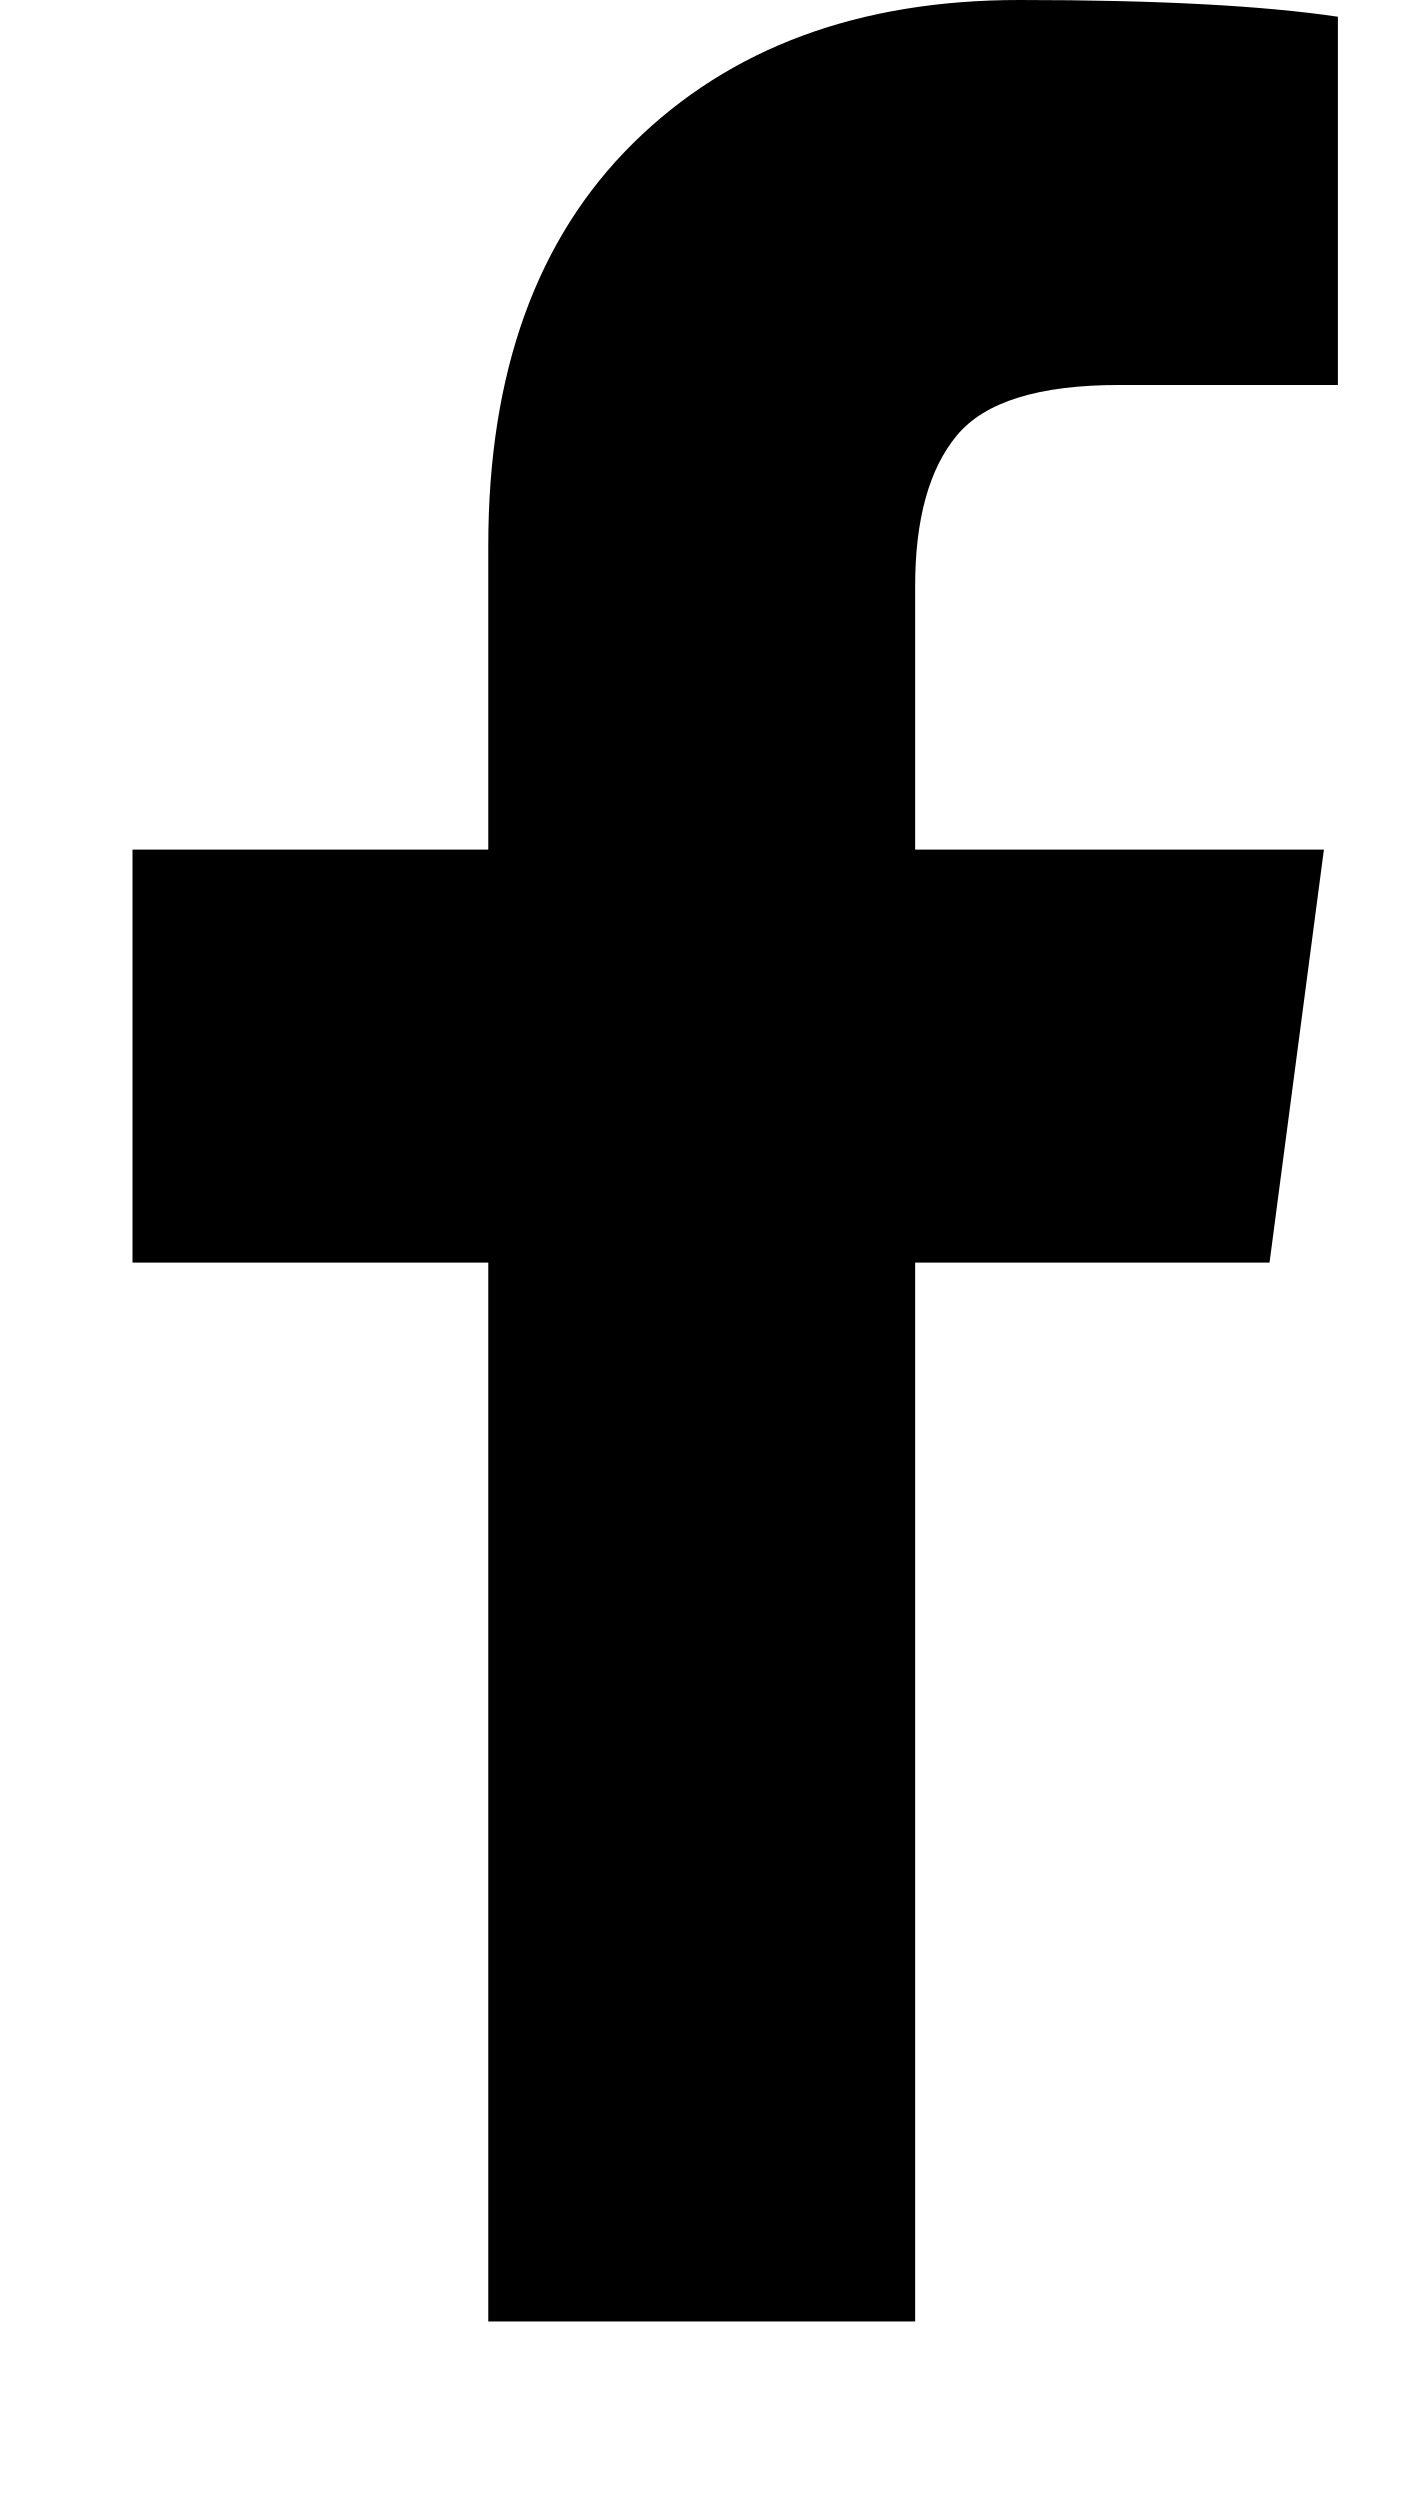
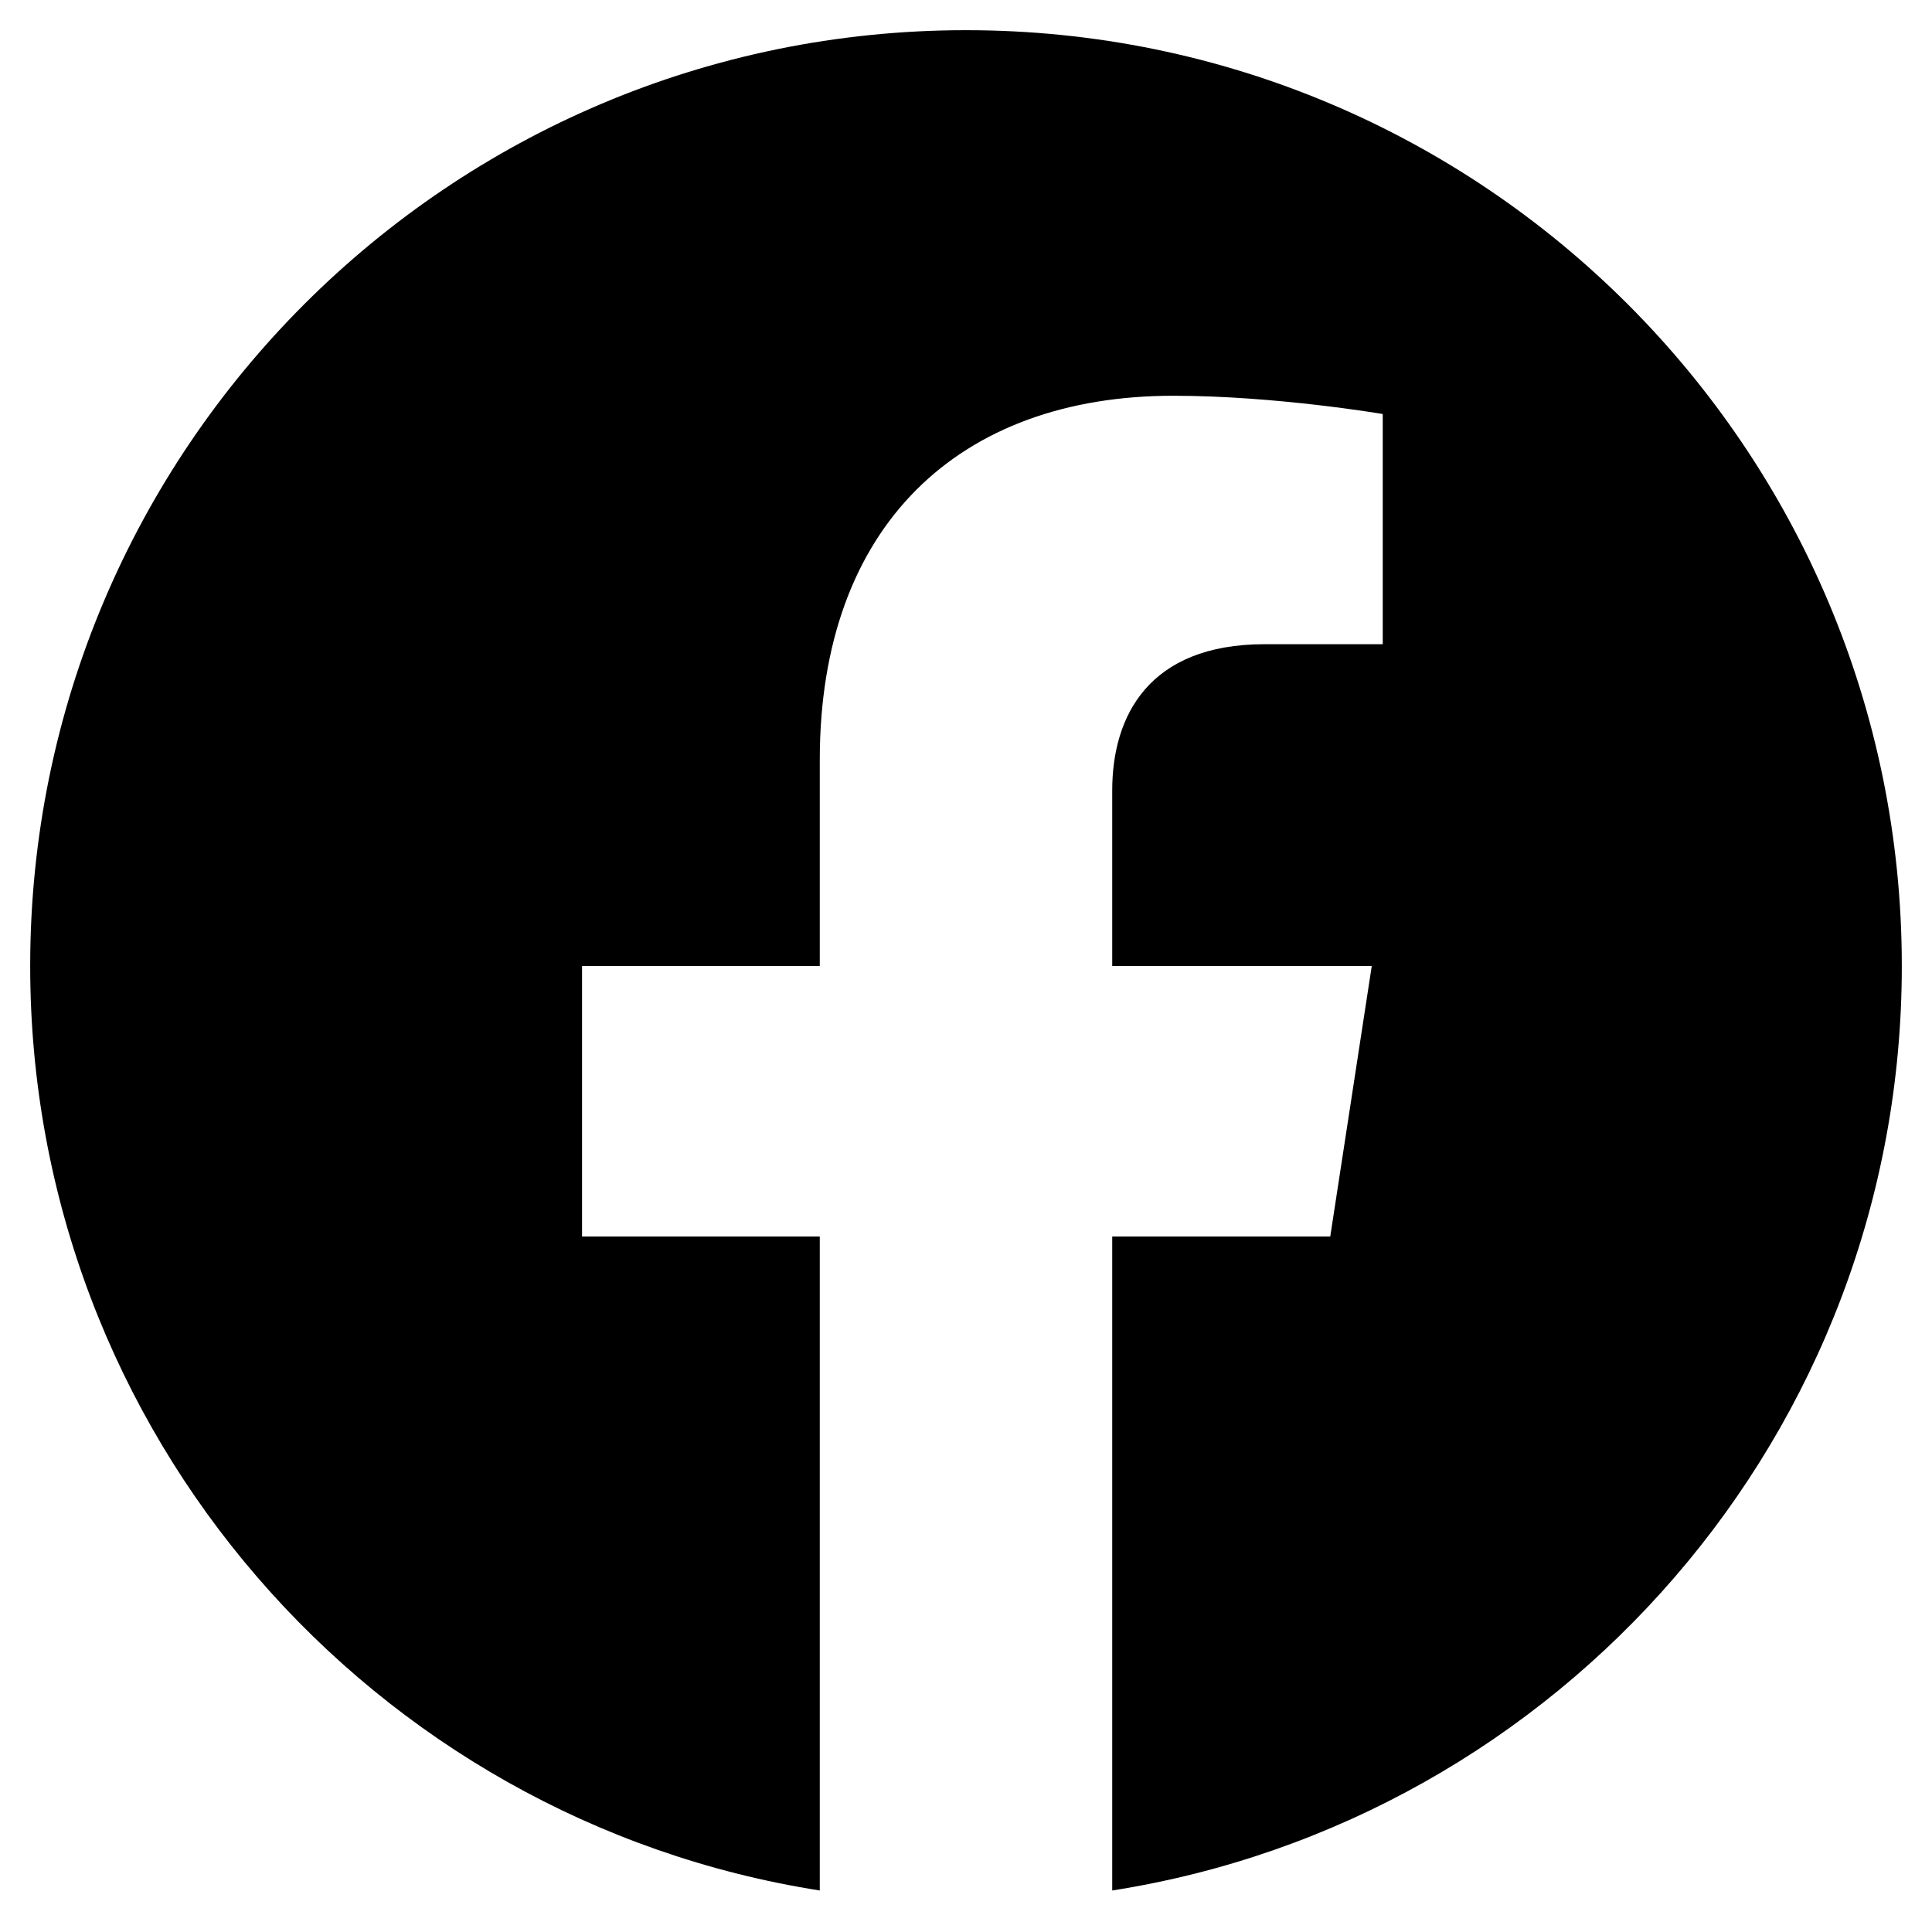
- <svg xmlns="http://www.w3.org/2000/svg" width="18" height="32" viewBox="0 0 18 32">
-   <path d="M17.125.214v4.714h-2.804q-1.536 0-2.071.643T11.714 7.5v3.375h5.232l-.696 5.286h-4.536v13.554H6.25V16.161H1.696v-5.286H6.25V6.982q0-3.321 1.857-5.152T13.053 0q2.625 0 4.071.214z" />
+ <svg xmlns="http://www.w3.org/2000/svg" viewBox="0 0 512 512">
+   <path d="M504 256C504 119 393 8 256 8S8 119 8 256c0 123.78 90.69 226.38 209.25 245V327.69h-63V256h63v-54.64c0-62.15 37-96.48 93.67-96.48 27.14 0 55.52 4.84 55.52 4.84v61h-31.28c-30.8 0-40.41 19.12-40.41 38.73V256h68.78l-11 71.69h-57.78V501C413.31 482.38 504 379.78 504 256z" />
</svg>
